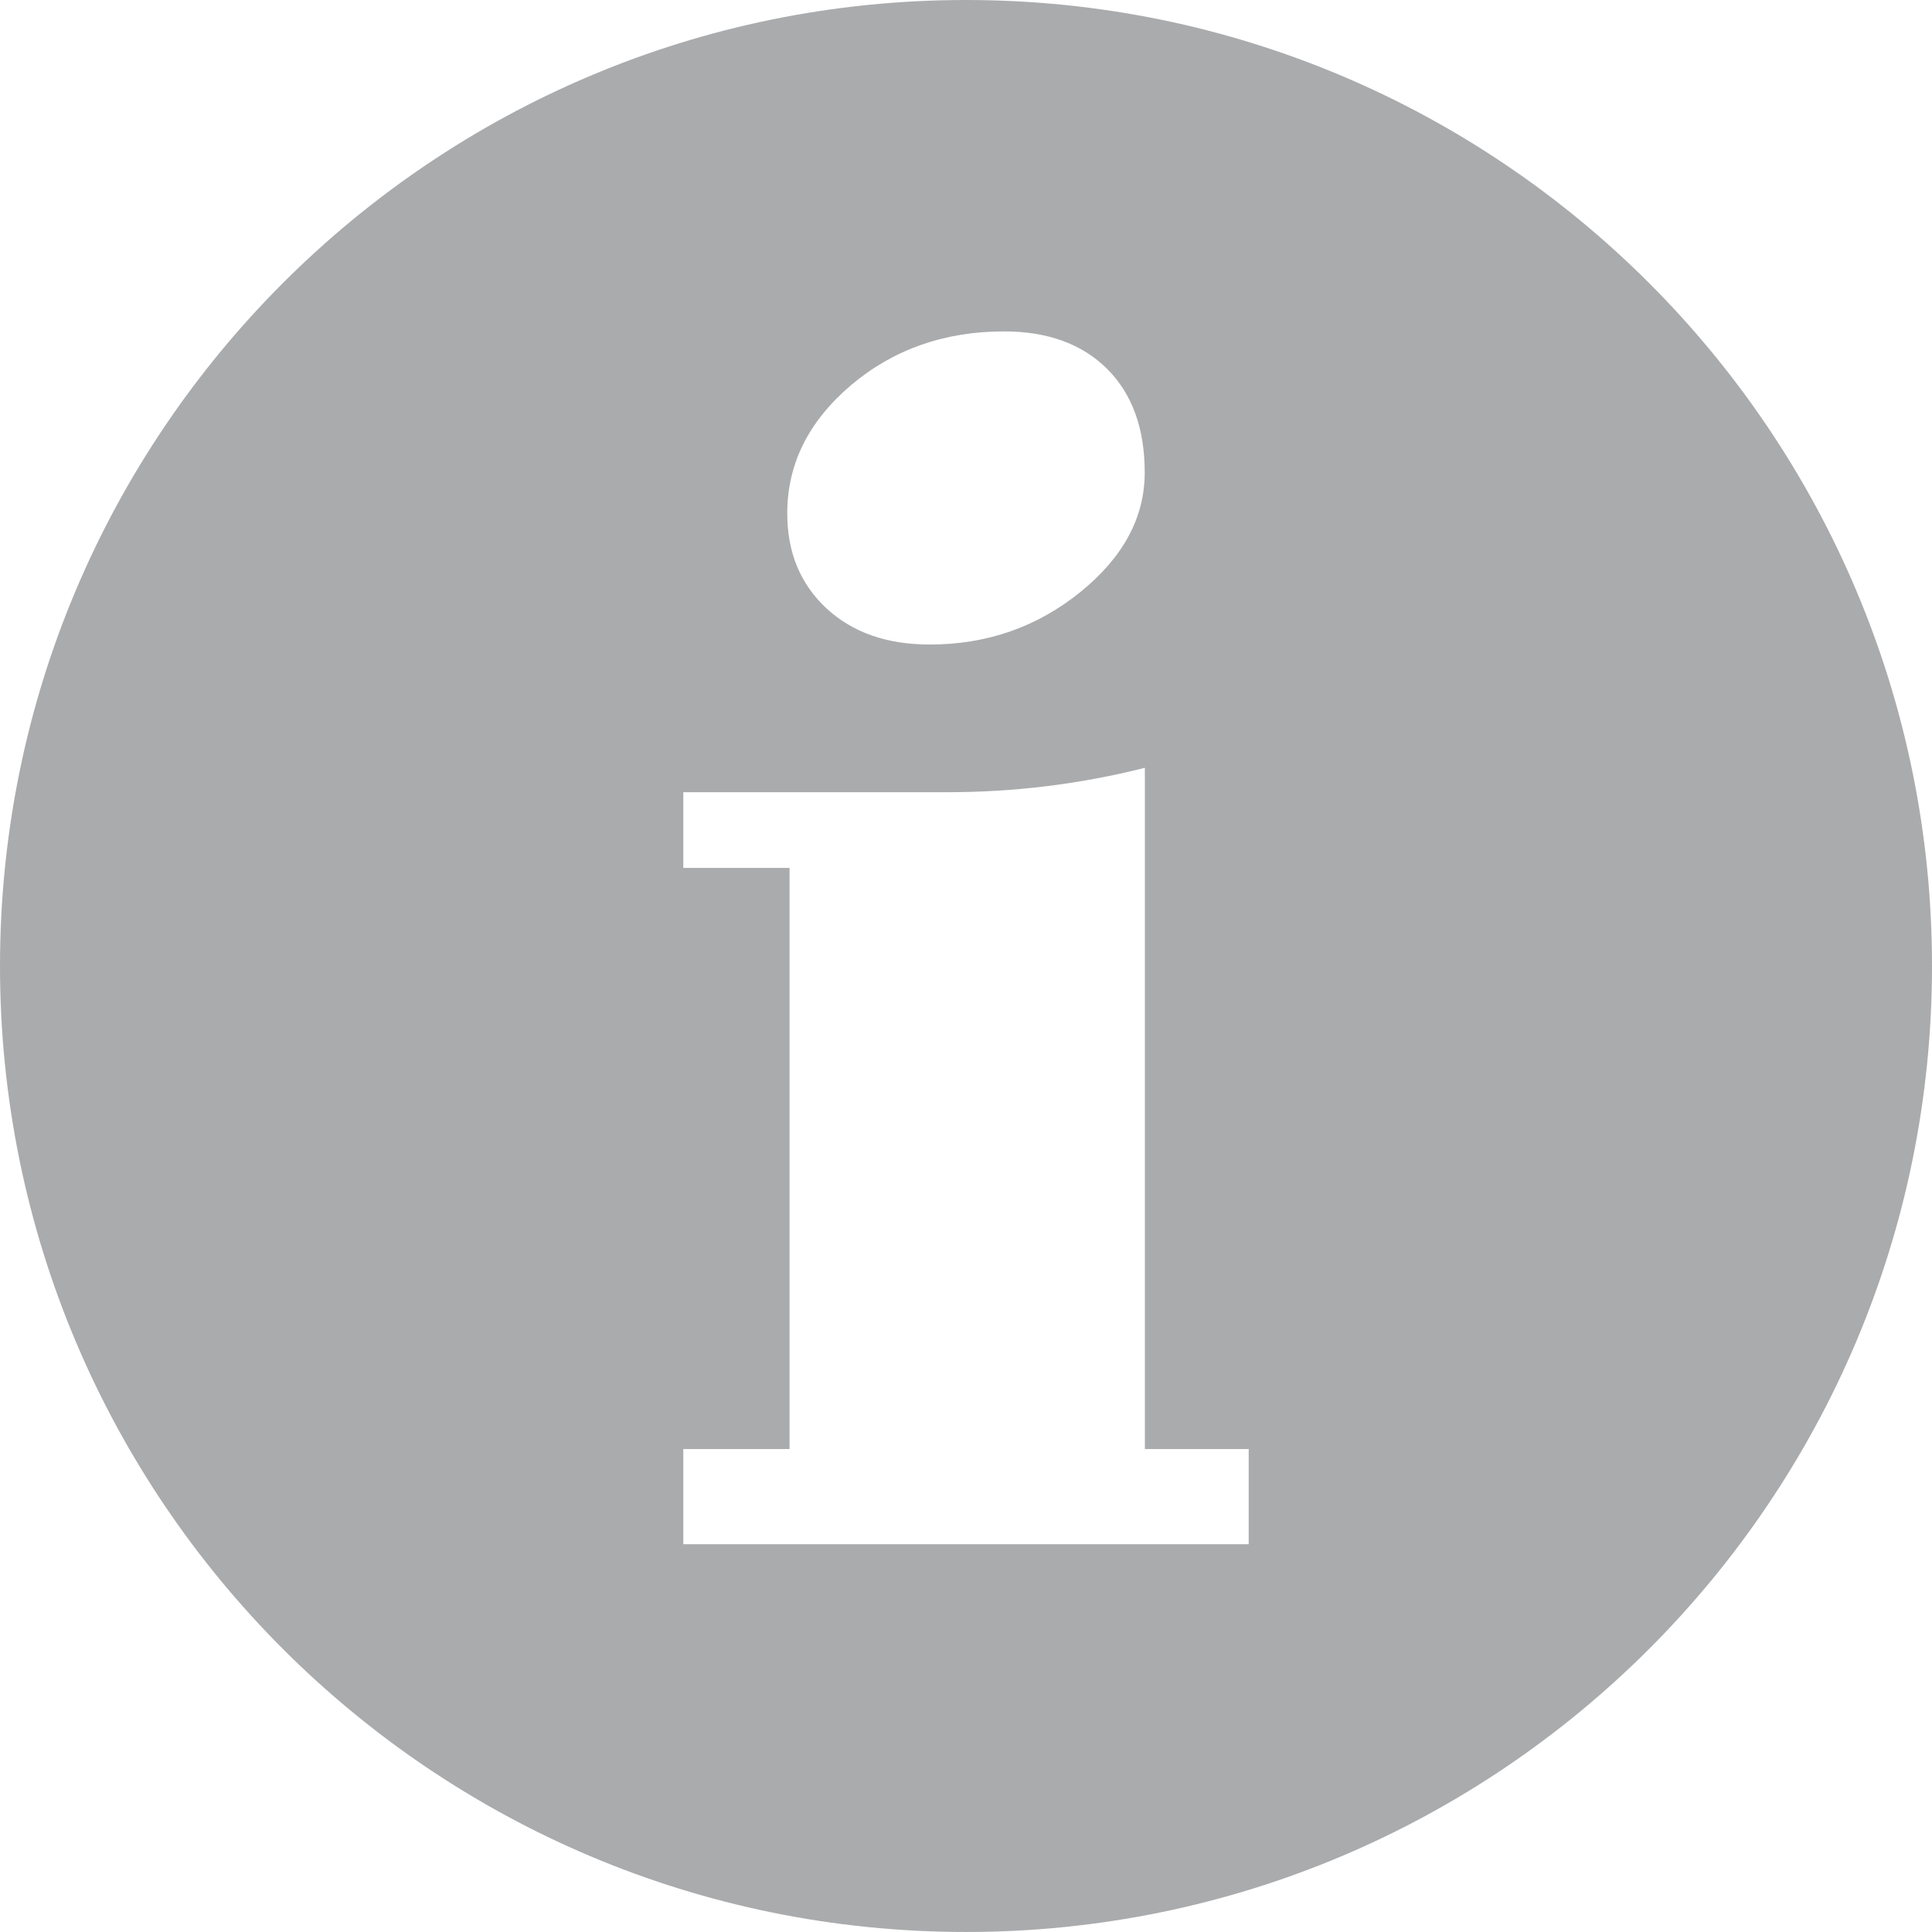
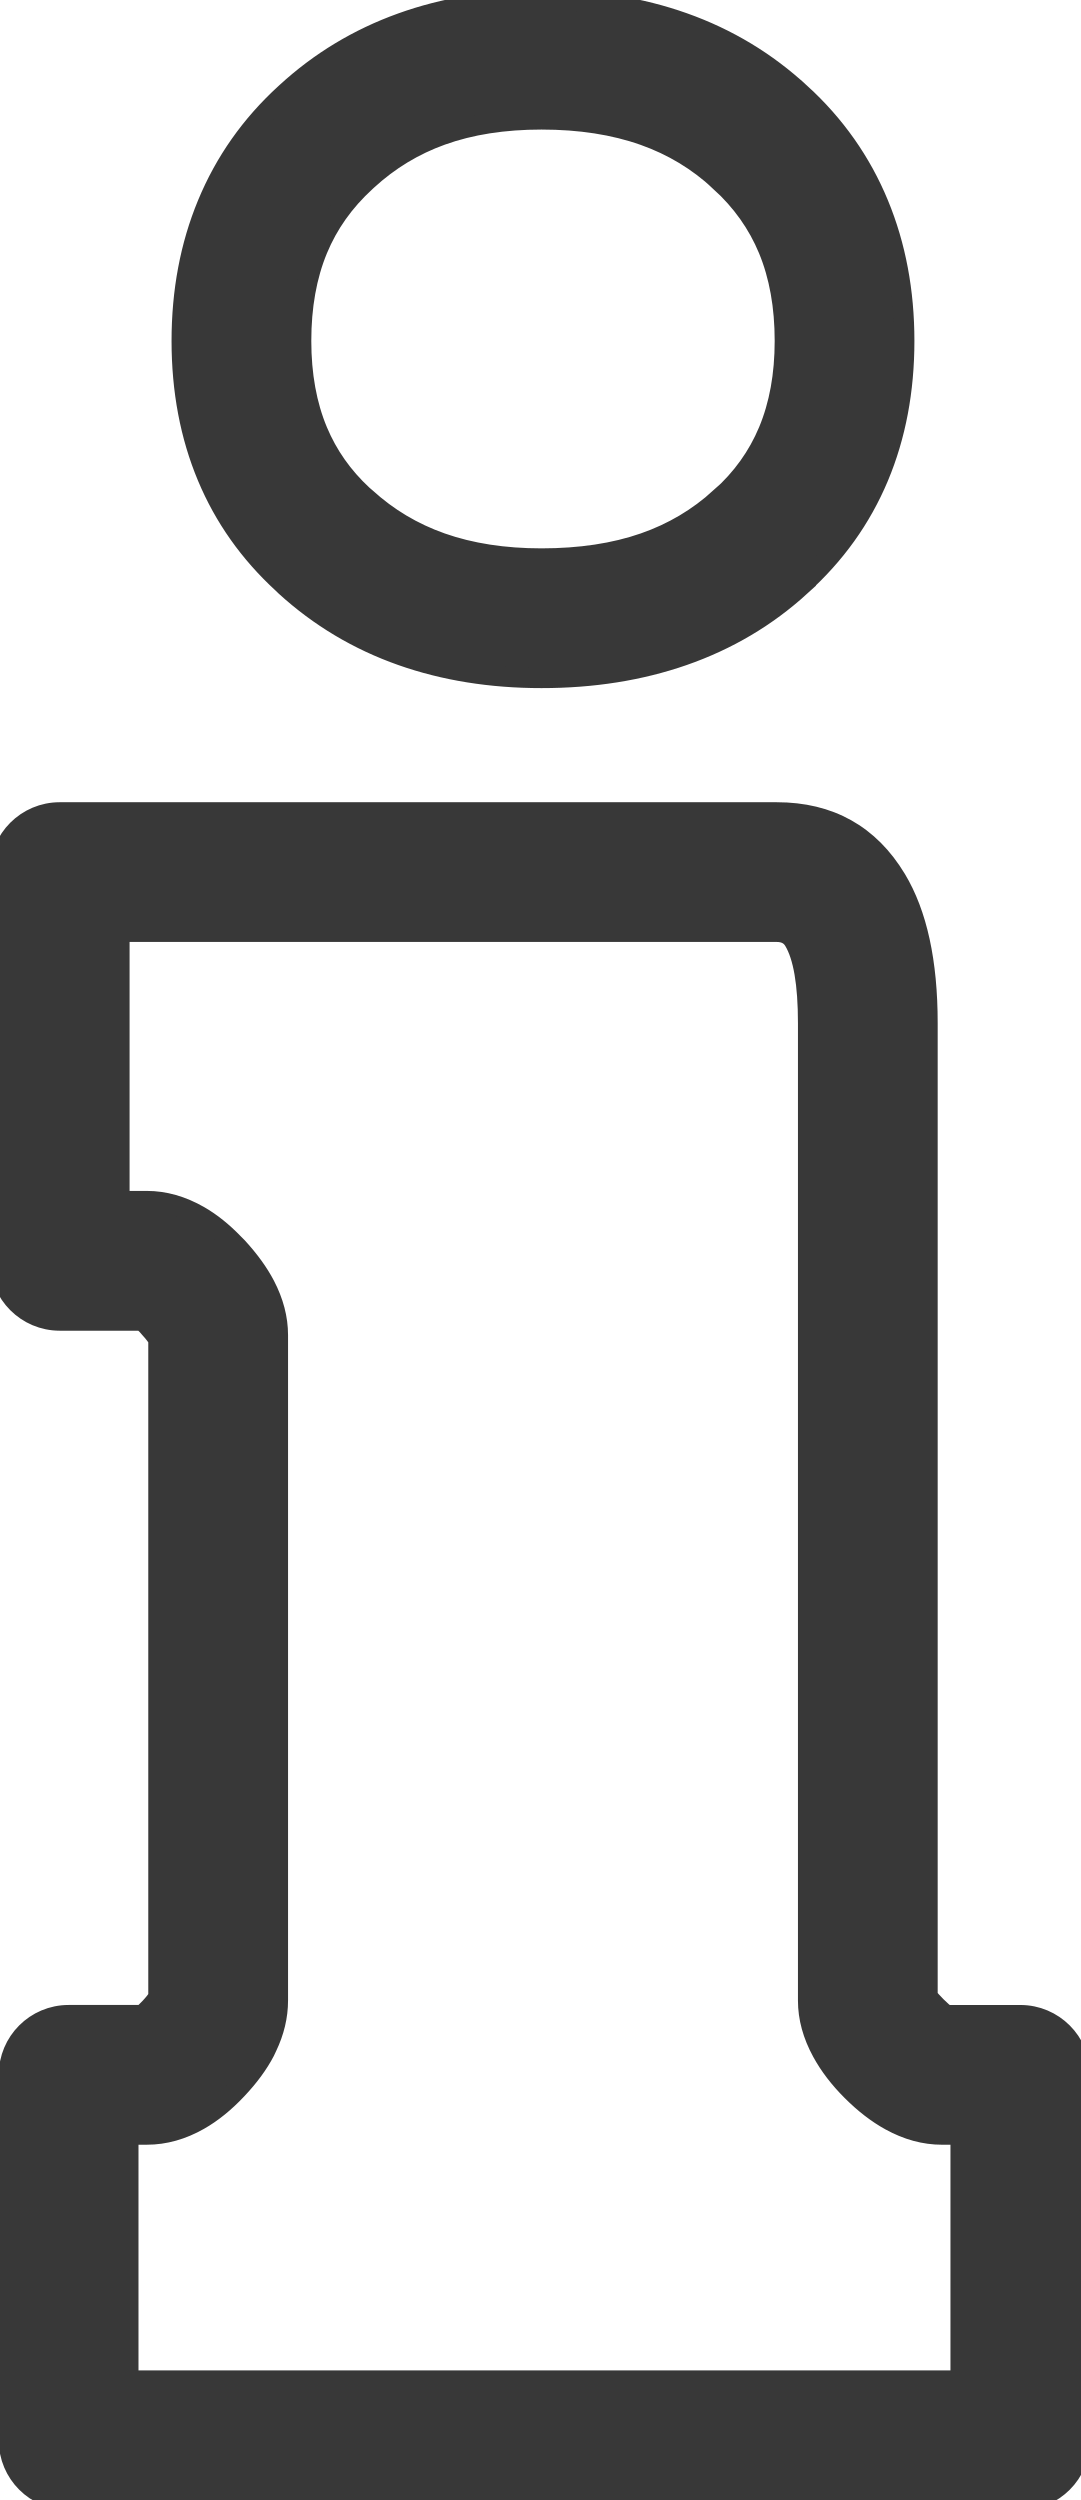
- <svg xmlns="http://www.w3.org/2000/svg" width="16px" height="16px" fill="#aaabad" viewBox="0 0 122.88 122.88">
+ <svg xmlns="http://www.w3.org/2000/svg" height="20px" fill="#383838" stroke="#383838" stroke-width="1" viewBox="0 0 53.086 122.88" enable-background="new 0 0 53.086 122.88" xml:space="preserve">
  <g>
-     <path fill-rule="evenodd" clip-rule="evenodd" d="M61.44,0c33.926,0,61.44,27.514,61.44,61.44c0,33.926-27.514,61.439-61.44,61.439 C27.513,122.88,0,95.366,0,61.44C0,27.514,27.513,0,61.44,0L61.44,0z M79.42,98.215H43.46v-6.053h6.757v-36.96H43.46v-4.816h16.808 c4.245,0,8.422-0.51,12.549-1.551v43.328h6.604V98.215L79.42,98.215z M63.859,21.078c2.785,0,4.975,0.805,6.571,2.396 c1.579,1.59,2.377,3.771,2.377,6.581c0,2.848-1.358,5.381-4.093,7.601c-2.751,2.22-5.941,3.338-9.577,3.338 c-2.733,0-4.905-0.765-6.569-2.297c-1.665-1.551-2.497-3.556-2.497-6.05c0-3.143,1.358-5.853,4.059-8.152 C56.83,22.219,60.072,21.078,63.859,21.078L63.859,21.078z" />
+     <path d="M0.438,119.945v-17.962c0-1.62,1.313-2.935,2.934-2.935h3.614c0.106-0.078,0.236-0.199,0.388-0.361 c0.188-0.2,0.327-0.376,0.414-0.526V65.834c-0.092-0.16-0.238-0.349-0.437-0.565c-0.04-0.043-0.078-0.088-0.115-0.133 c-0.094-0.097-0.179-0.173-0.254-0.229H2.935C1.314,64.906,0,63.592,0,61.972V42.865c0-1.62,1.314-2.934,2.935-2.934h35.242 c2.598,0,4.553,1.097,5.868,3.278c1.03,1.708,1.544,4.071,1.544,7.08v47.842c0.083,0.12,0.227,0.283,0.431,0.488 c0.202,0.201,0.367,0.346,0.494,0.43h3.638c1.62,0,2.935,1.314,2.935,2.935v17.962c0,1.62-1.314,2.935-2.935,2.935H3.373 C1.752,122.88,0.438,121.565,0.438,119.945L0.438,119.945z M6.307,104.918v12.093h40.91v-12.093h-0.912 c-0.864,0-1.71-0.233-2.544-0.693c-0.65-0.358-1.278-0.845-1.89-1.457c-0.608-0.607-1.097-1.244-1.461-1.911 c-0.457-0.836-0.689-1.678-0.689-2.523V50.289c0-1.93-0.231-3.284-0.696-4.054c-0.175-0.29-0.457-0.436-0.848-0.436H5.869v13.237 h1.35c0.865,0,1.723,0.245,2.57,0.731c0.581,0.334,1.148,0.789,1.7,1.362c0.06,0.055,0.117,0.112,0.173,0.173 c0.584,0.637,1.039,1.264,1.359,1.878c0.421,0.81,0.637,1.624,0.637,2.441v32.711c0,0.768-0.183,1.526-0.541,2.276 c-0.03,0.072-0.063,0.143-0.1,0.213c-0.325,0.626-0.786,1.251-1.377,1.877c-0.597,0.634-1.215,1.137-1.857,1.502 c-0.835,0.475-1.688,0.717-2.563,0.717H6.307L6.307,104.918z M26.616,33.322c-2.49,0-4.78-0.368-6.874-1.106 c-2.141-0.755-4.043-1.891-5.709-3.41c-0.048-0.043-0.094-0.088-0.138-0.134c-1.639-1.506-2.87-3.251-3.699-5.231 c-0.845-2.019-1.264-4.249-1.264-6.683c0-2.435,0.419-4.68,1.266-6.725c0.857-2.073,2.133-3.891,3.835-5.444l0.044-0.04 c1.646-1.512,3.529-2.649,5.654-3.414C21.839,0.377,24.133,0,26.616,0c2.54,0,4.867,0.373,6.982,1.124 c2.163,0.768,4.077,1.922,5.745,3.466l0.001-0.001c1.701,1.552,2.978,3.371,3.835,5.443c0.846,2.045,1.266,4.291,1.266,6.726 c0,2.434-0.419,4.665-1.265,6.684c-0.853,2.036-2.13,3.825-3.841,5.36l0.005,0.004c-1.665,1.518-3.584,2.653-5.758,3.41 C31.465,32.954,29.143,33.322,26.616,33.322L26.616,33.322z M21.691,26.691c1.442,0.508,3.083,0.762,4.925,0.762 c1.902,0,3.584-0.253,5.045-0.762c1.409-0.49,2.655-1.229,3.74-2.218l0.005,0.005l0.018-0.017c1.047-0.936,1.827-2.026,2.347-3.267 c0.539-1.287,0.806-2.768,0.806-4.437c0-1.694-0.267-3.197-0.807-4.502c-0.518-1.252-1.306-2.366-2.368-3.335l0.001-0.001 l-0.023-0.021c-1.077-1-2.319-1.75-3.729-2.25c-1.469-0.521-3.146-0.78-5.034-0.78c-1.849,0-3.486,0.255-4.914,0.769 c-1.361,0.489-2.578,1.227-3.654,2.215c-0.024,0.023-0.048,0.046-0.073,0.068c-1.062,0.97-1.85,2.083-2.368,3.335 c-0.54,1.305-0.807,2.808-0.807,4.501c0,1.669,0.268,3.149,0.806,4.437c0.498,1.19,1.237,2.242,2.219,3.151 c0.051,0.041,0.101,0.083,0.15,0.128C19.059,25.461,20.297,26.199,21.691,26.691L21.691,26.691z" />
  </g>
</svg>
